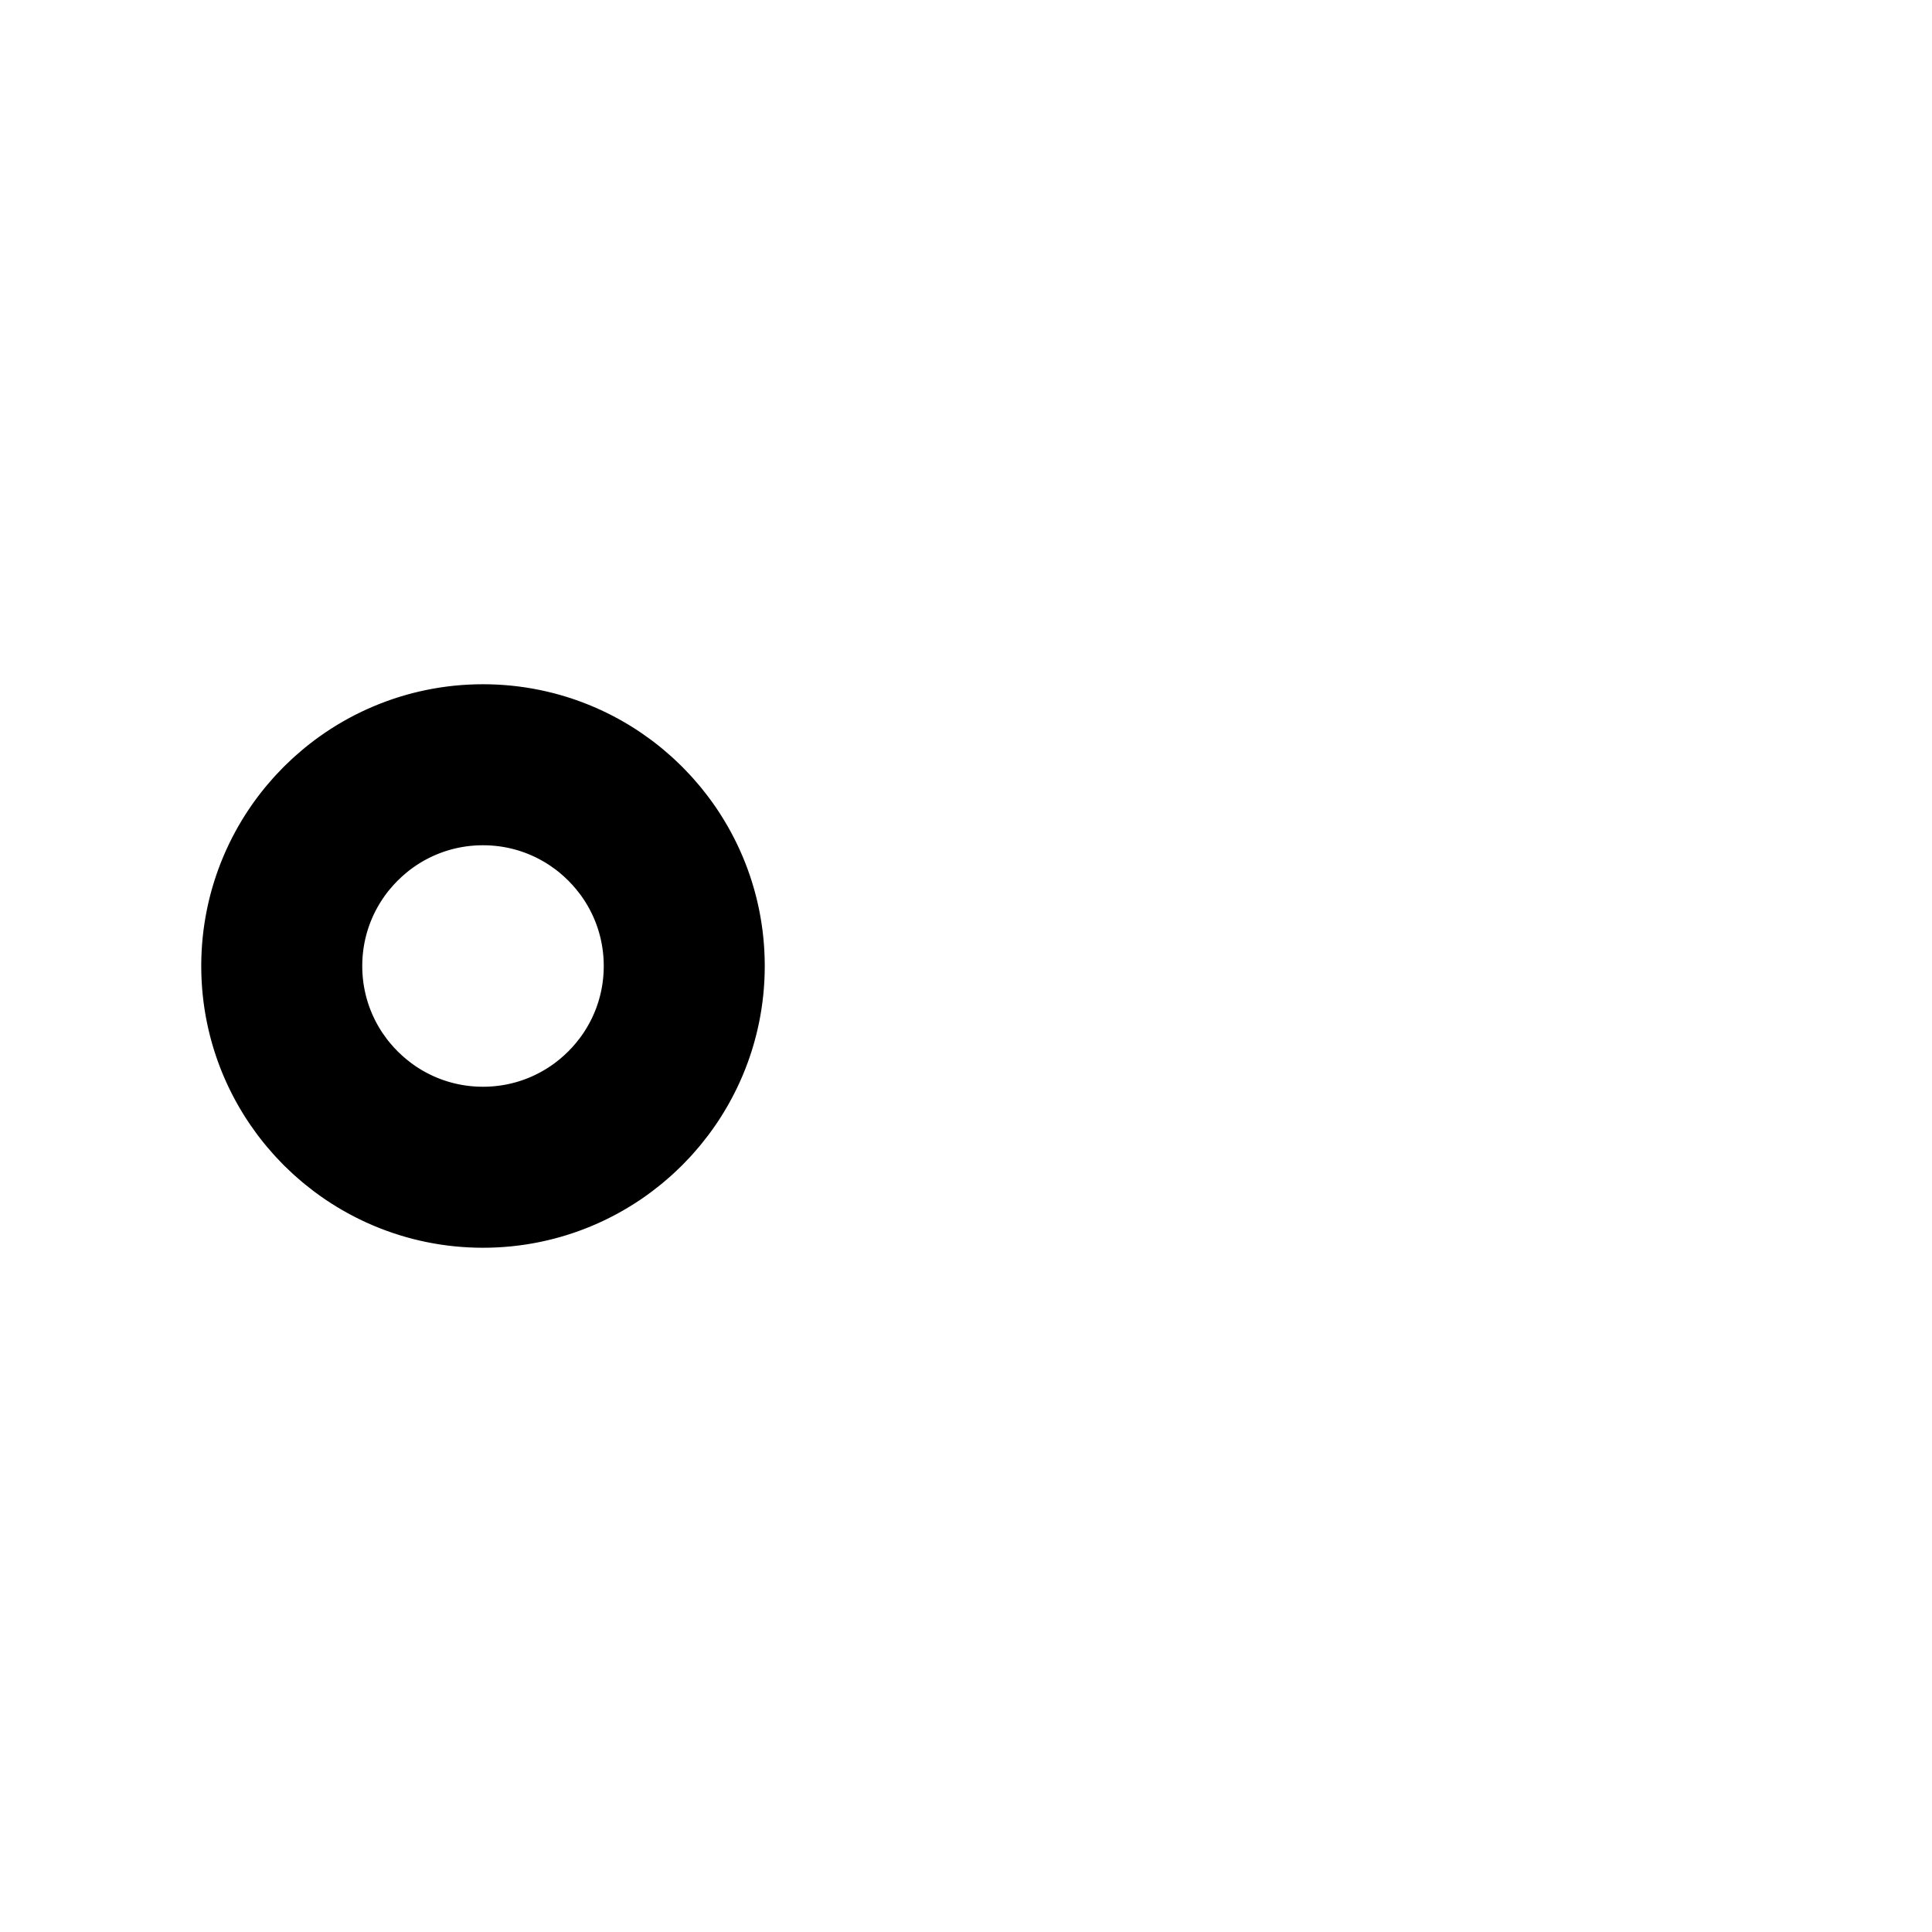
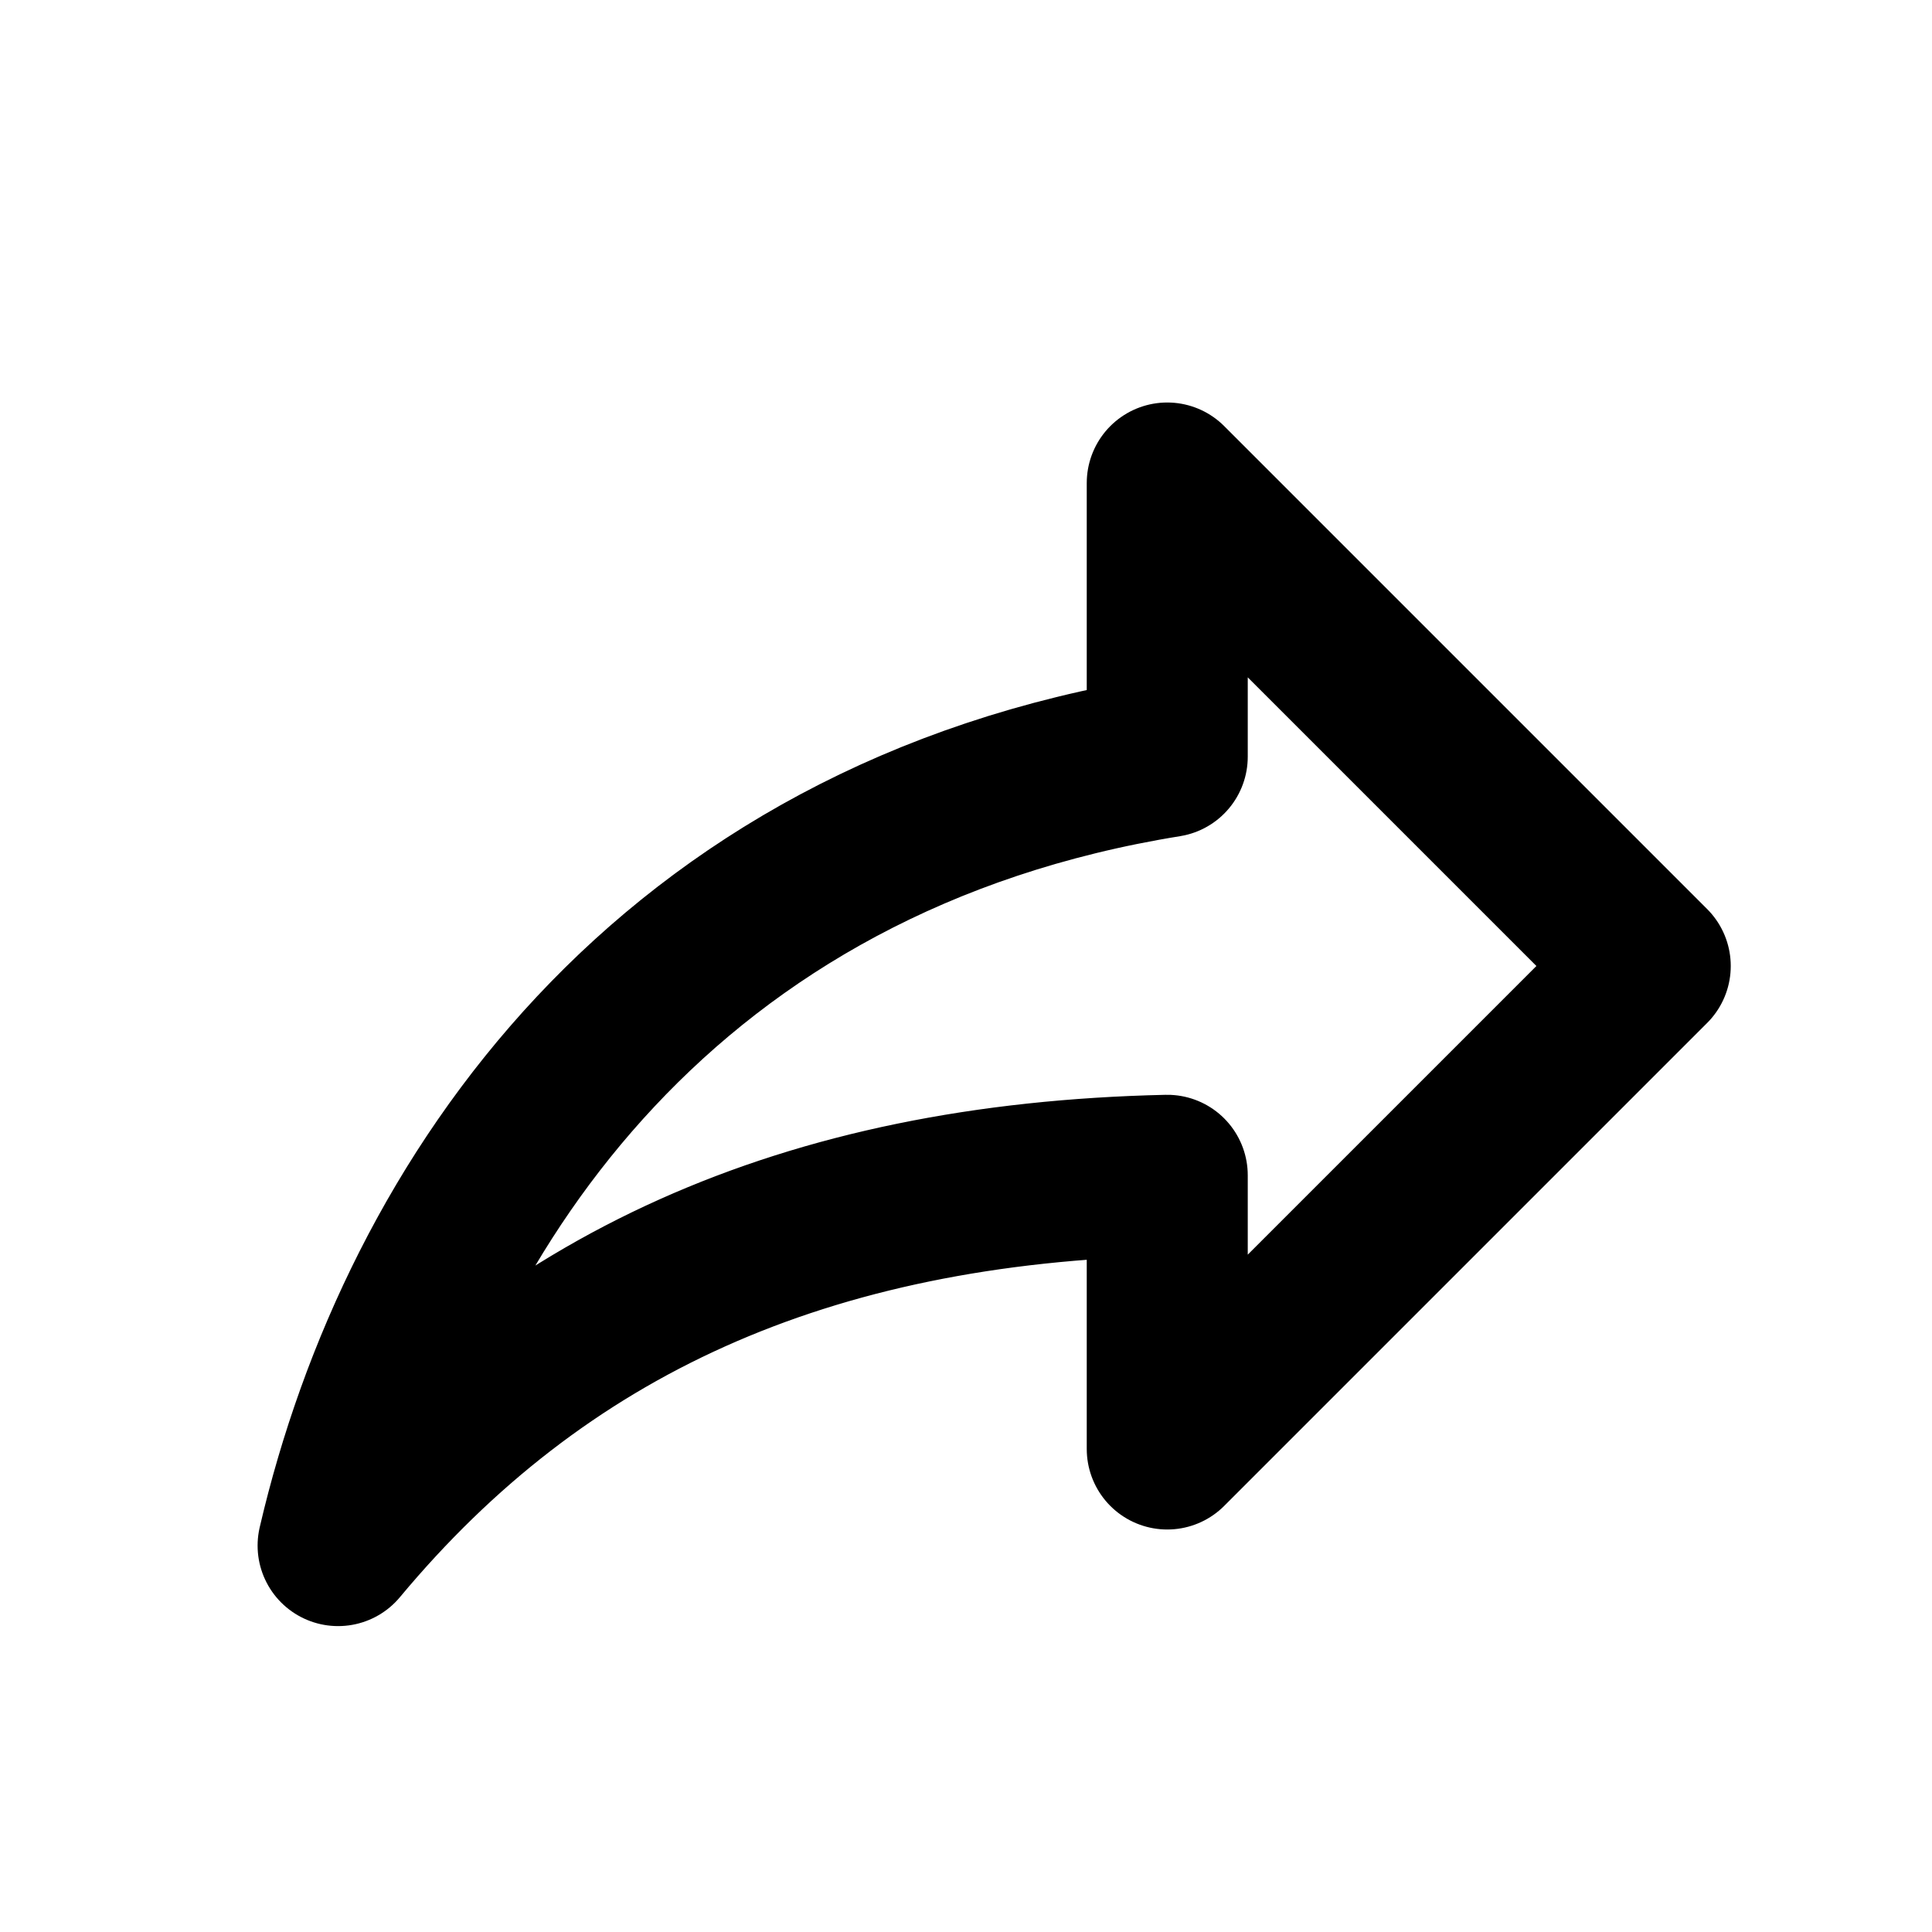
<svg xmlns="http://www.w3.org/2000/svg" width="24" height="24" viewBox="0 0 24 24">
-   <g fill="none" stroke="currentColor" stroke-width="2" stroke-linecap="round" stroke-linejoin="round">
-     <g fill="currentColor" fill-opacity="0" stroke-dasharray="16">
-       <path d="M6 9.5c1.38 0 2.5 1.12 2.5 2.5c0 1.38 -1.12 2.5 -2.5 2.5c-1.38 0 -2.5 -1.12 -2.5 -2.5c0 -1.38 1.12 -2.5 2.5 -2.5Z">
-         <animate attributeName="stroke-dashoffset" dur="0.3s" fill="freeze" values="16;0" />
-         <animate attributeName="fill-opacity" begin="0.9s" dur="0.3s" fill="freeze" to="1" />
-       </path>
-       <path d="M18 2.5c1.38 0 2.5 1.12 2.5 2.5c0 1.38 -1.12 2.5 -2.5 2.5c-1.38 0 -2.5 -1.12 -2.5 -2.5c0 -1.38 1.12 -2.5 2.5 -2.5Z" stroke-dashoffset="16">
-         <animate attributeName="stroke-dashoffset" begin="0.6s" dur="0.3s" fill="freeze" to="0" />
-         <animate attributeName="fill-opacity" begin="0.9s" dur="0.3s" fill="freeze" to="1" />
-       </path>
-       <path d="M18 16.5c1.38 0 2.5 1.12 2.5 2.5c0 1.38 -1.12 2.5 -2.5 2.5c-1.38 0 -2.5 -1.12 -2.5 -2.5c0 -1.38 1.12 -2.5 2.5 -2.5Z" stroke-dashoffset="16">
-         <animate attributeName="stroke-dashoffset" begin="0.6s" dur="0.3s" fill="freeze" to="0" />
-         <animate attributeName="fill-opacity" begin="0.9s" dur="0.3s" fill="freeze" to="1" />
-       </path>
-     </g>
-     <g stroke-dasharray="10" stroke-dashoffset="10">
-       <path d="M8.16 10.74l7.68 -4.48">
-         <animate attributeName="stroke-dashoffset" begin="0.3s" dur="0.3s" fill="freeze" to="0" />
-       </path>
-       <path d="M8.16 13.26l7.68 4.48">
-         <animate attributeName="stroke-dashoffset" begin="0.3s" dur="0.3s" fill="freeze" to="0" />
-       </path>
-     </g>
+   <g fill="none" stroke-linecap="round" stroke-linejoin="round" stroke-width="2" stroke="currentColor">
+     <path d="M14.5 6v3.4C8.3 10.4 5.2 14.9 4.2 19.2c2.5-3 5.8-4.5 10.3-4.6V18l6-6Z" fill="currentColor" fill-opacity="0" stroke-dasharray="52">
+       <animate attributeName="fill-opacity" begin="0.7s" dur="0.4s" fill="freeze" to="1" />
+       <animate attributeName="stroke-dashoffset" dur="0.7s" fill="freeze" values="52;0" />
+     </path>
  </g>
</svg>
